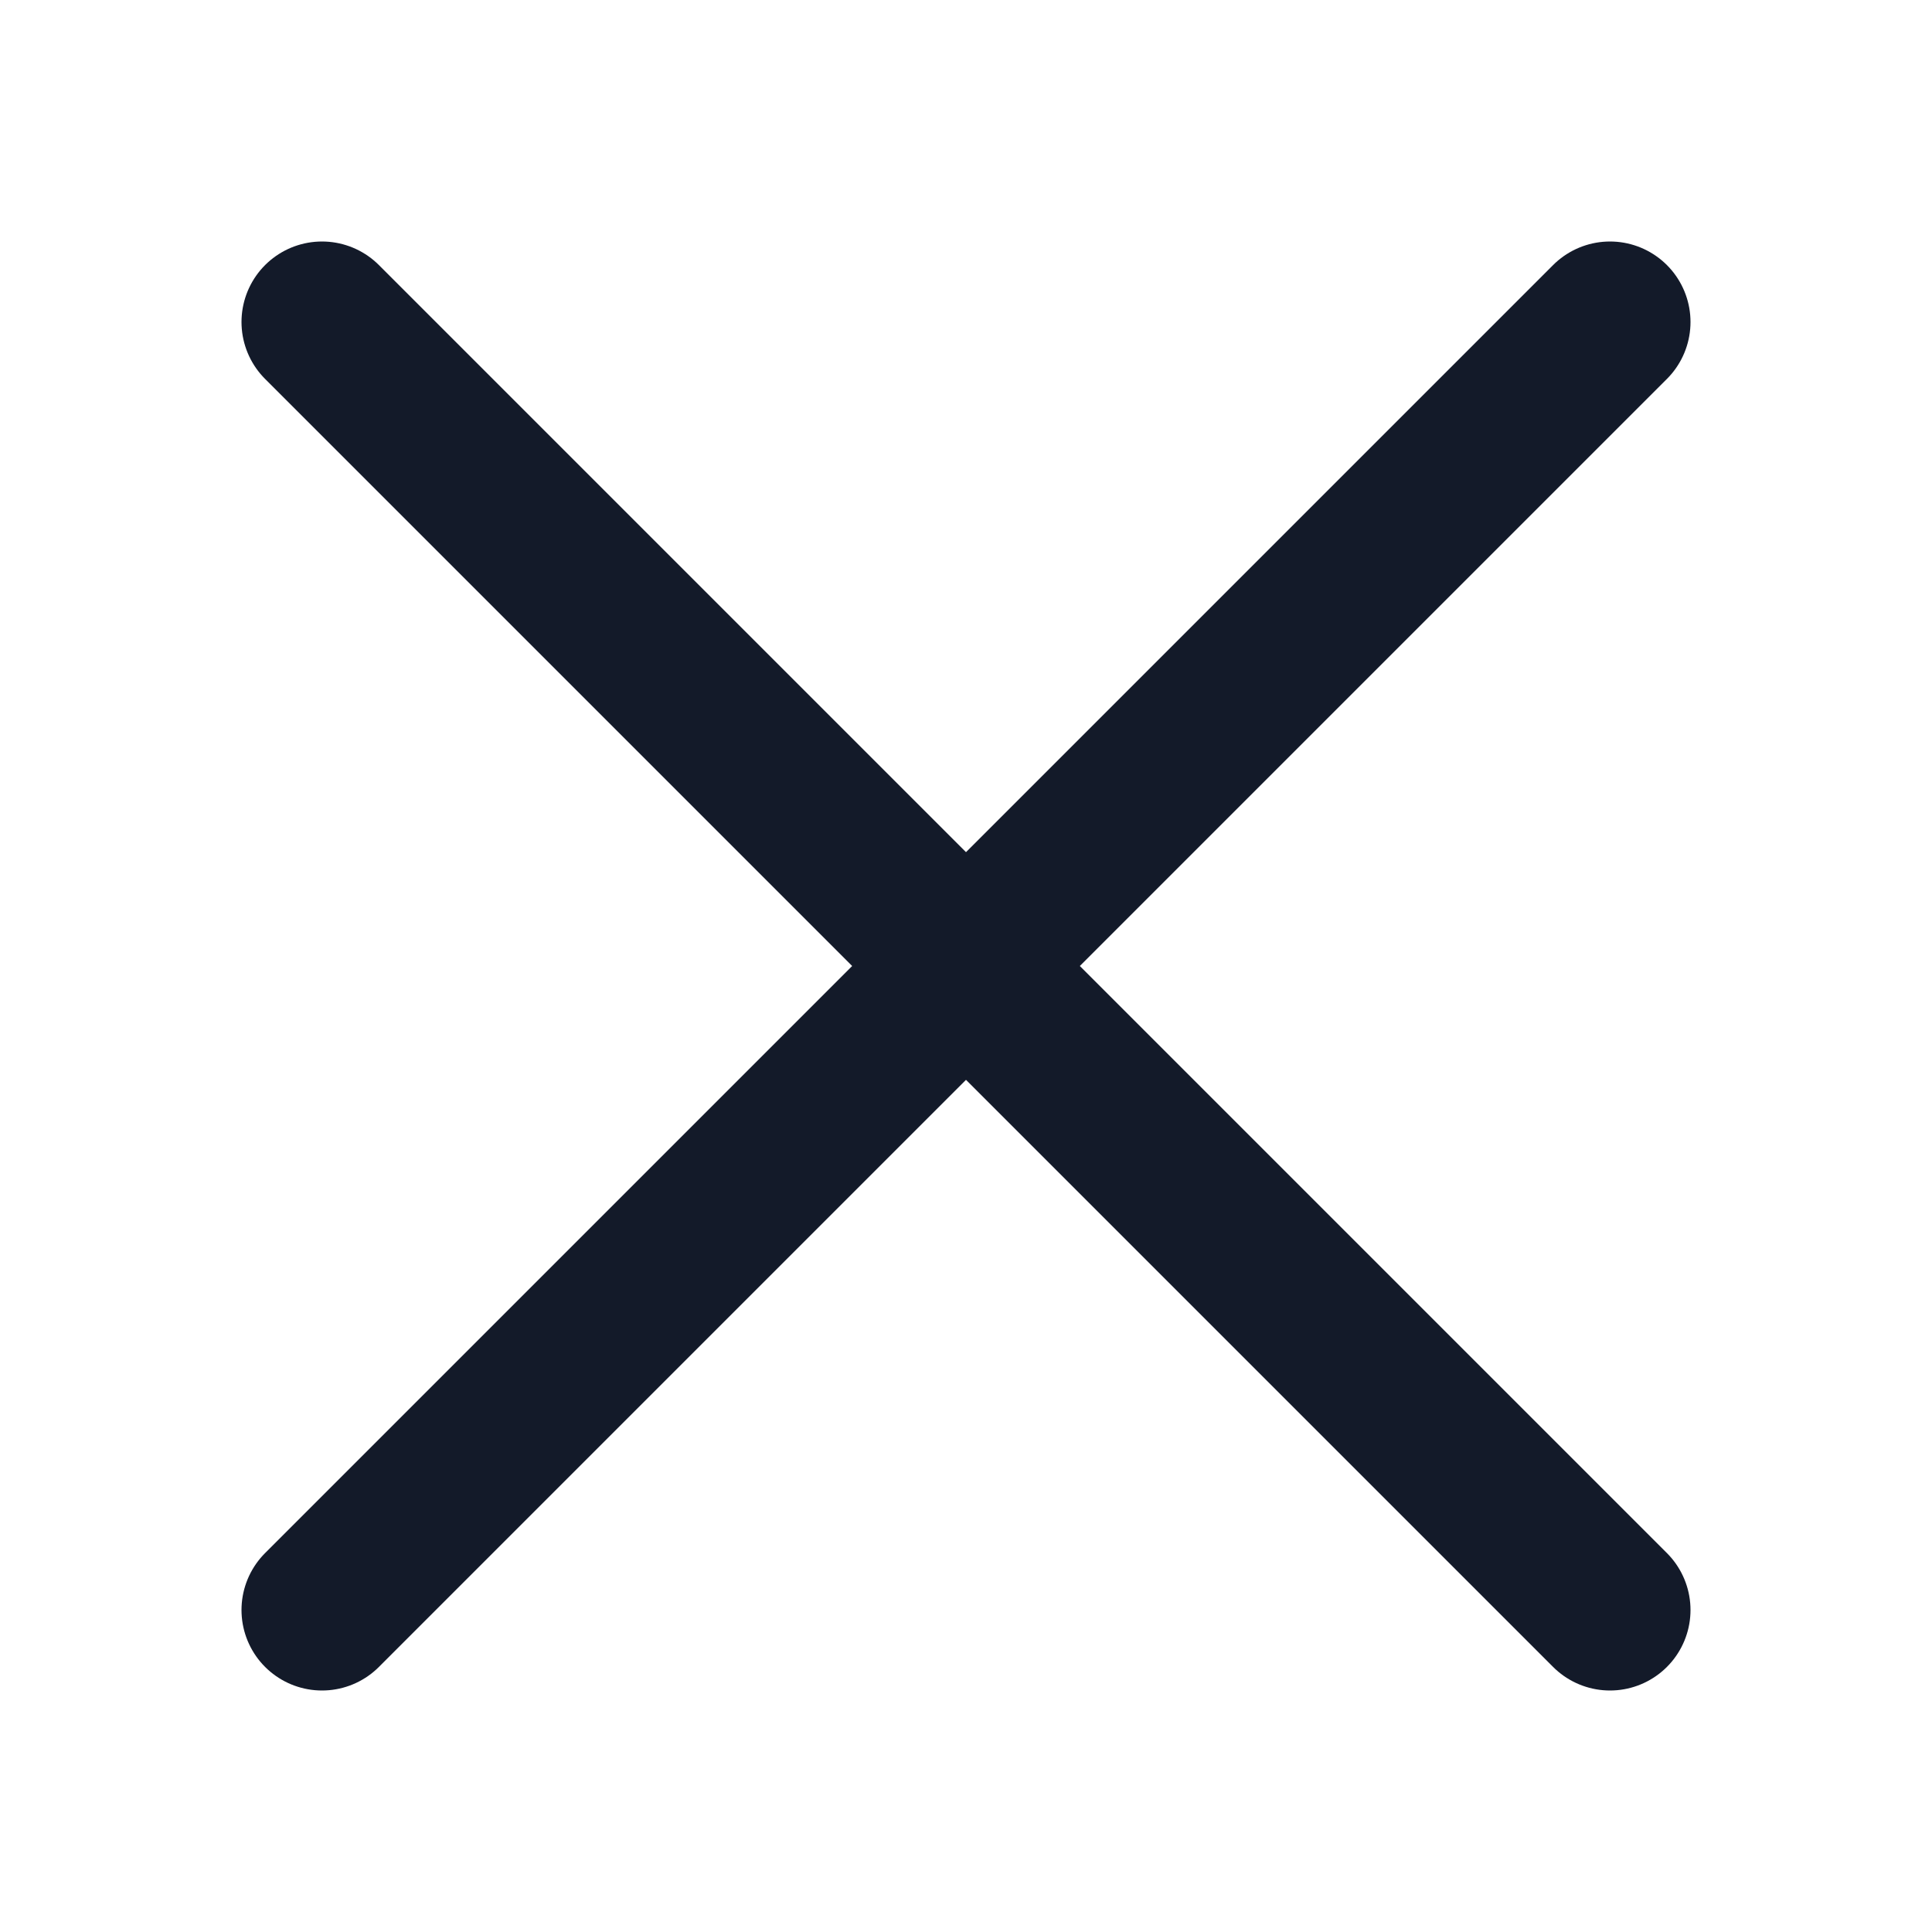
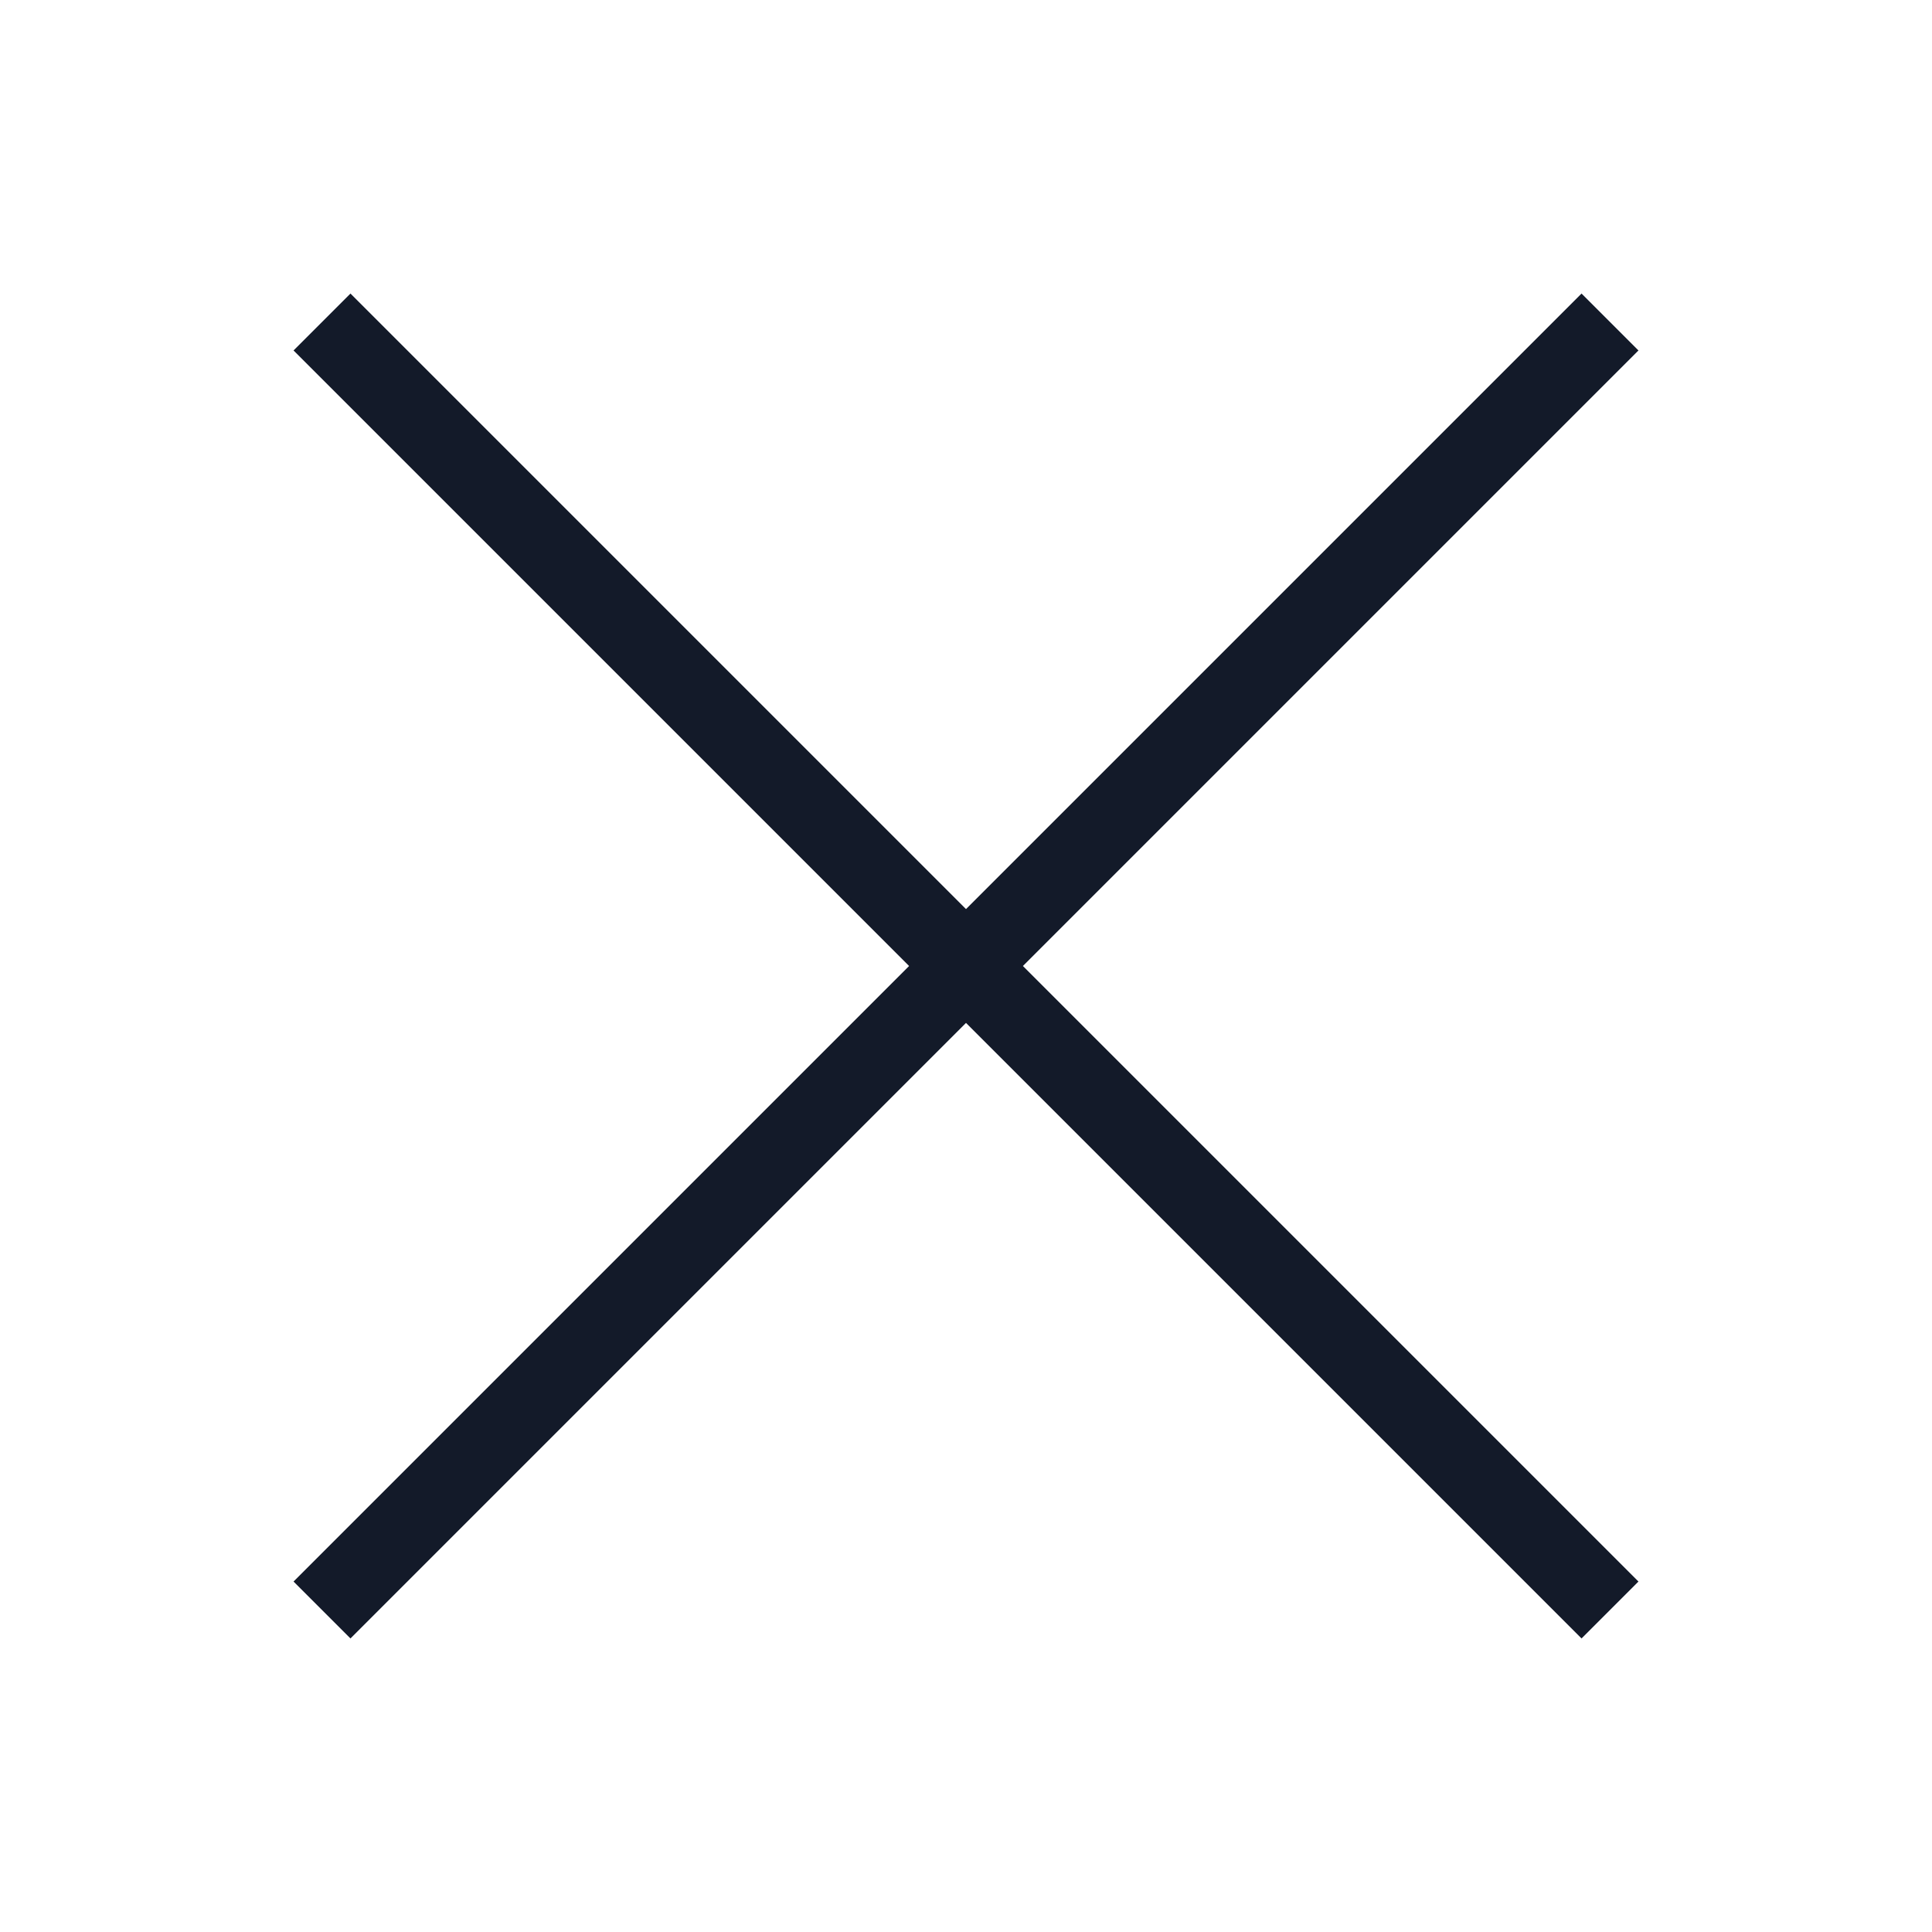
<svg xmlns="http://www.w3.org/2000/svg" width="24" height="24" viewBox="0 0 24 24" fill="none">
-   <path d="M4 4L20 20M20 4L4 20" stroke="#131A29" stroke-width="2" stroke-linecap="round" stroke-linejoin="round" />
+   <path d="M4 4L20 20M20 4L4 20" stroke="#131A29" strokeWidth="2" strokeLinecap="round" strokeLinejoin="round" />
</svg>
